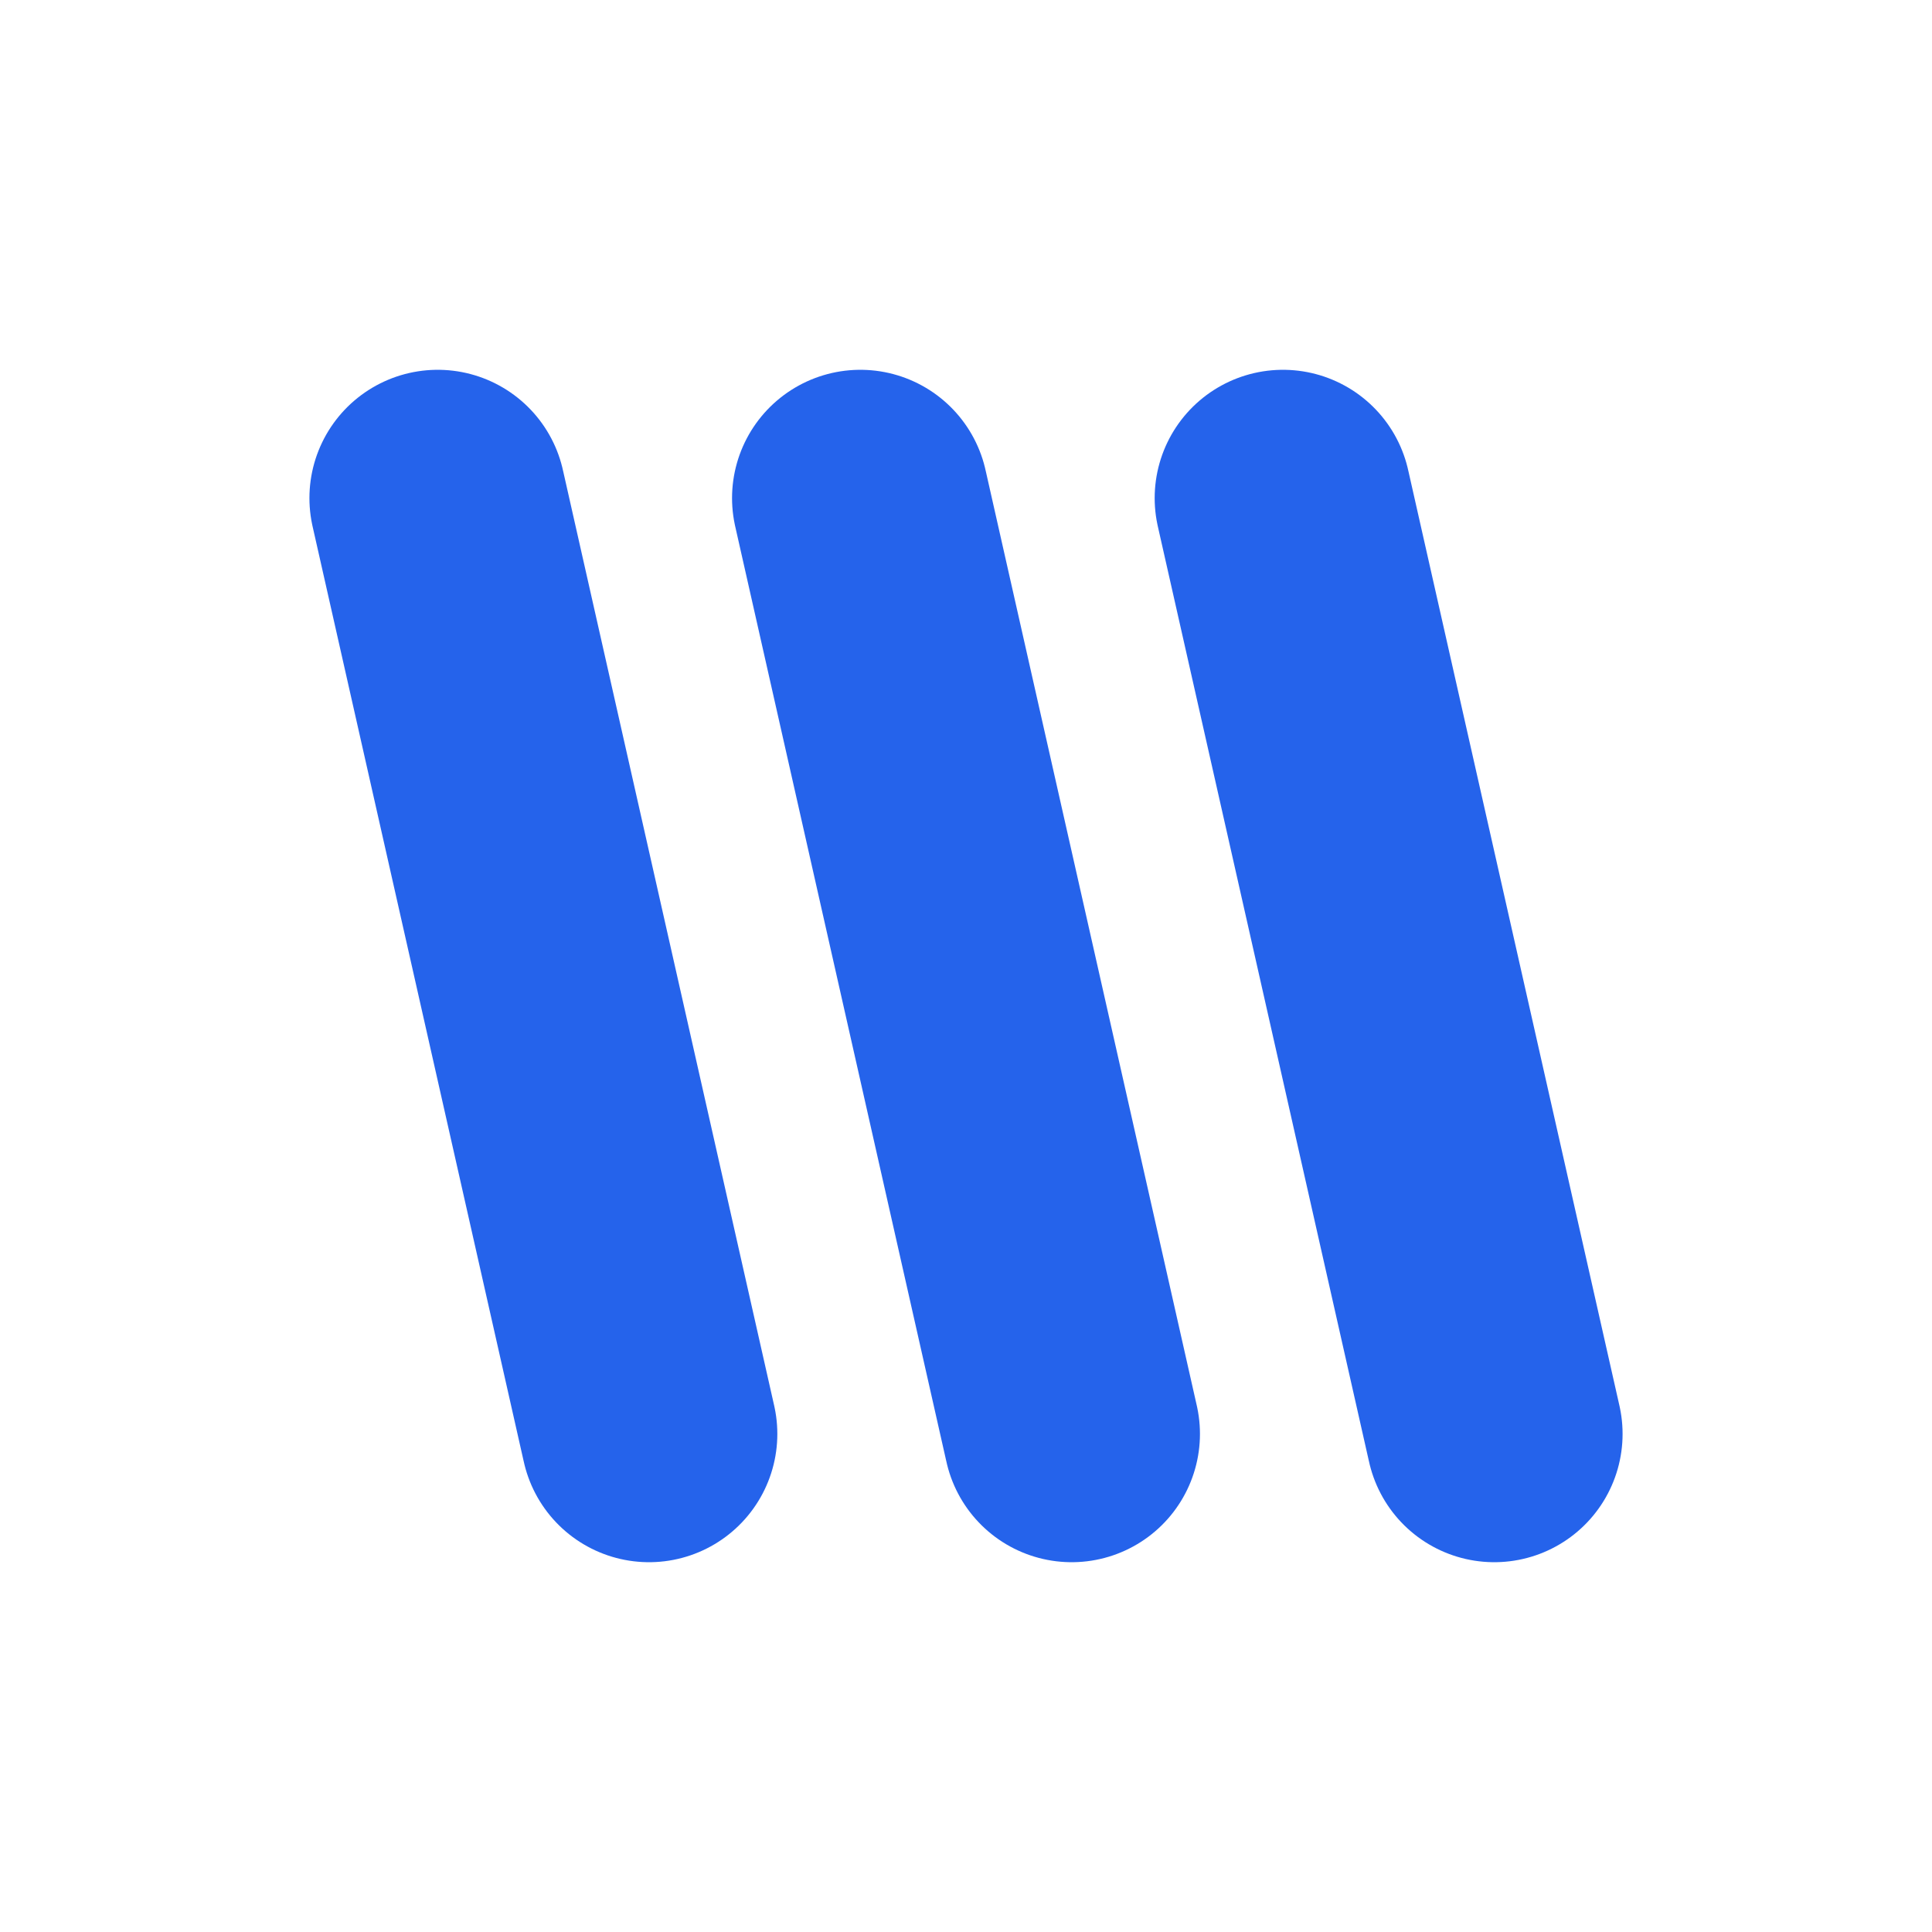
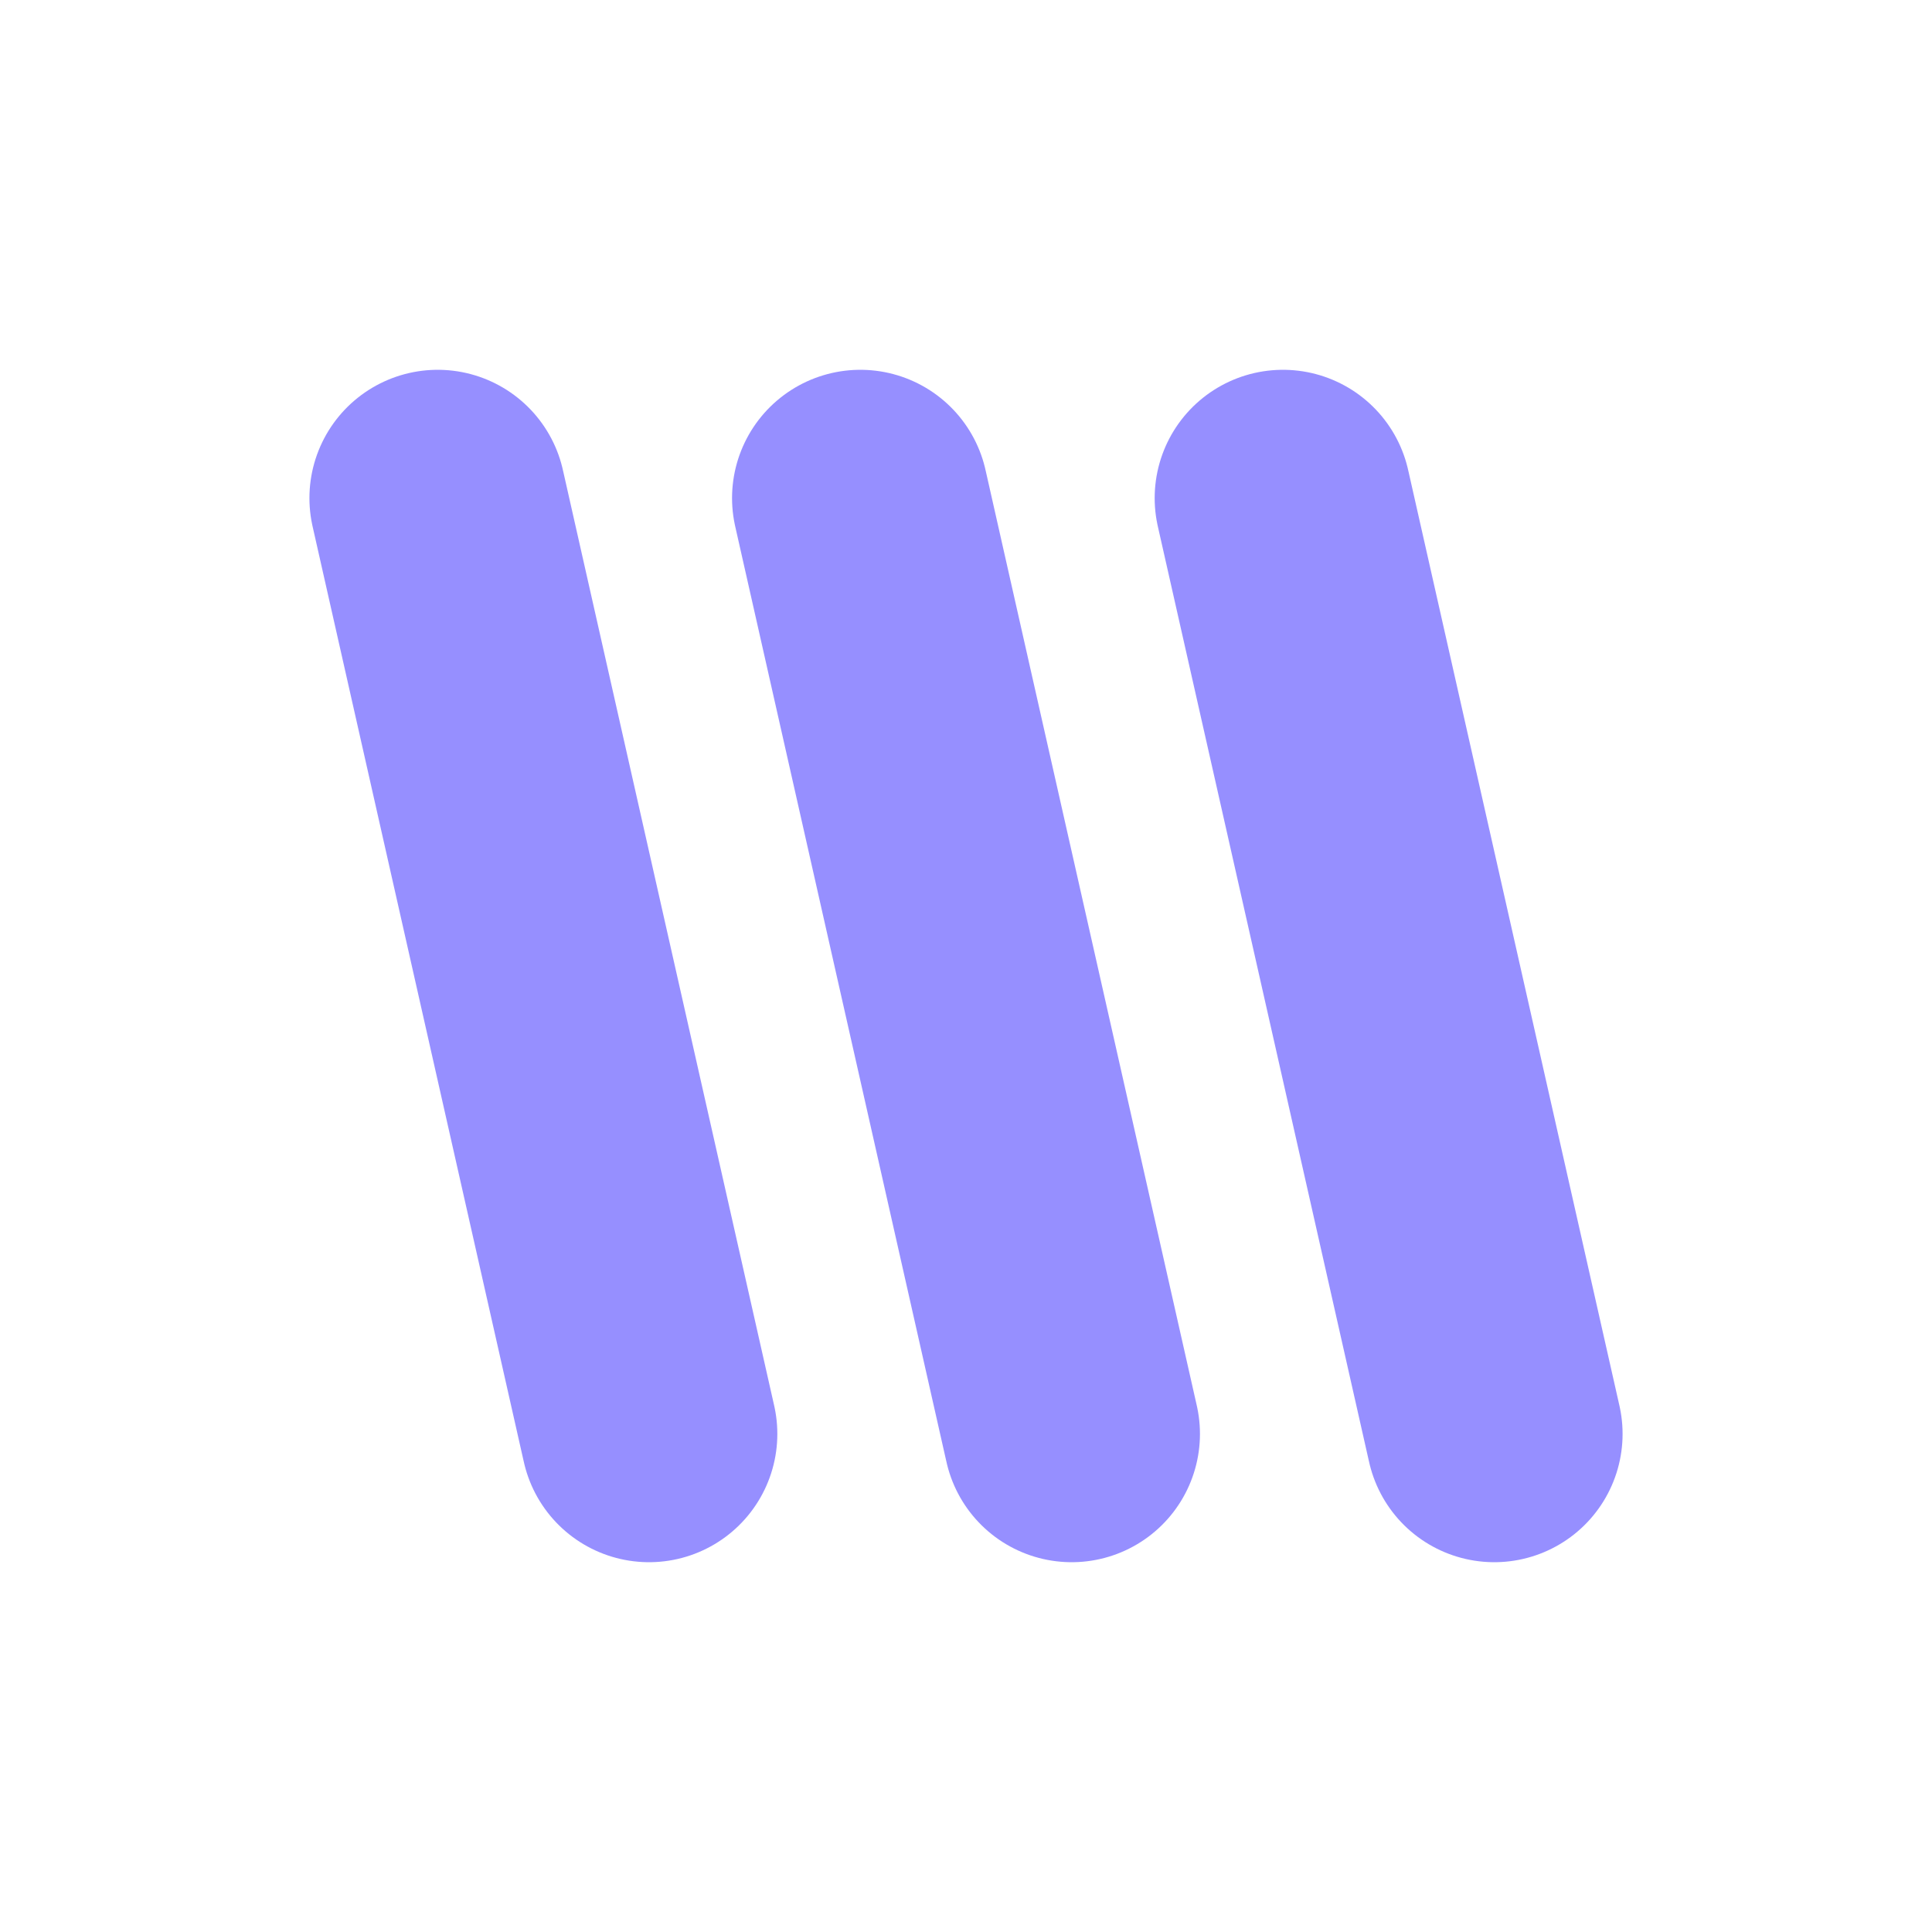
<svg xmlns="http://www.w3.org/2000/svg" viewBox="0 0 64 64" fill="none">
-   <style>
-     .ms-bar {
-       stroke: #2563eb;
-     }
-     @media (prefers-color-scheme: dark) {
-       .ms-bar {
-         stroke: #3b82f6;
-       }
-     }
-   </style>
-   <path class="ms-bar" d="M 14.5 16.5 L 21.5 47.5" stroke-width="8.5" stroke-linecap="round" />
-   <path class="ms-bar" d="M 28.5 16.5 L 35.5 47.5" stroke-width="8.5" stroke-linecap="round" />
-   <path class="ms-bar" d="M 42.5 16.5 L 49.5 47.5" stroke-width="8.5" stroke-linecap="round" />
+   <path d="M 14.5 16.5 L 21.5 47.5" stroke="#968FFF" stroke-width="8.5" stroke-linecap="round" />
+   <path d="M 28.5 16.5 L 35.5 47.5" stroke="#968FFF" stroke-width="8.5" stroke-linecap="round" />
+   <path d="M 42.5 16.5 L 49.5 47.5" stroke="#968FFF" stroke-width="8.5" stroke-linecap="round" />
</svg>
